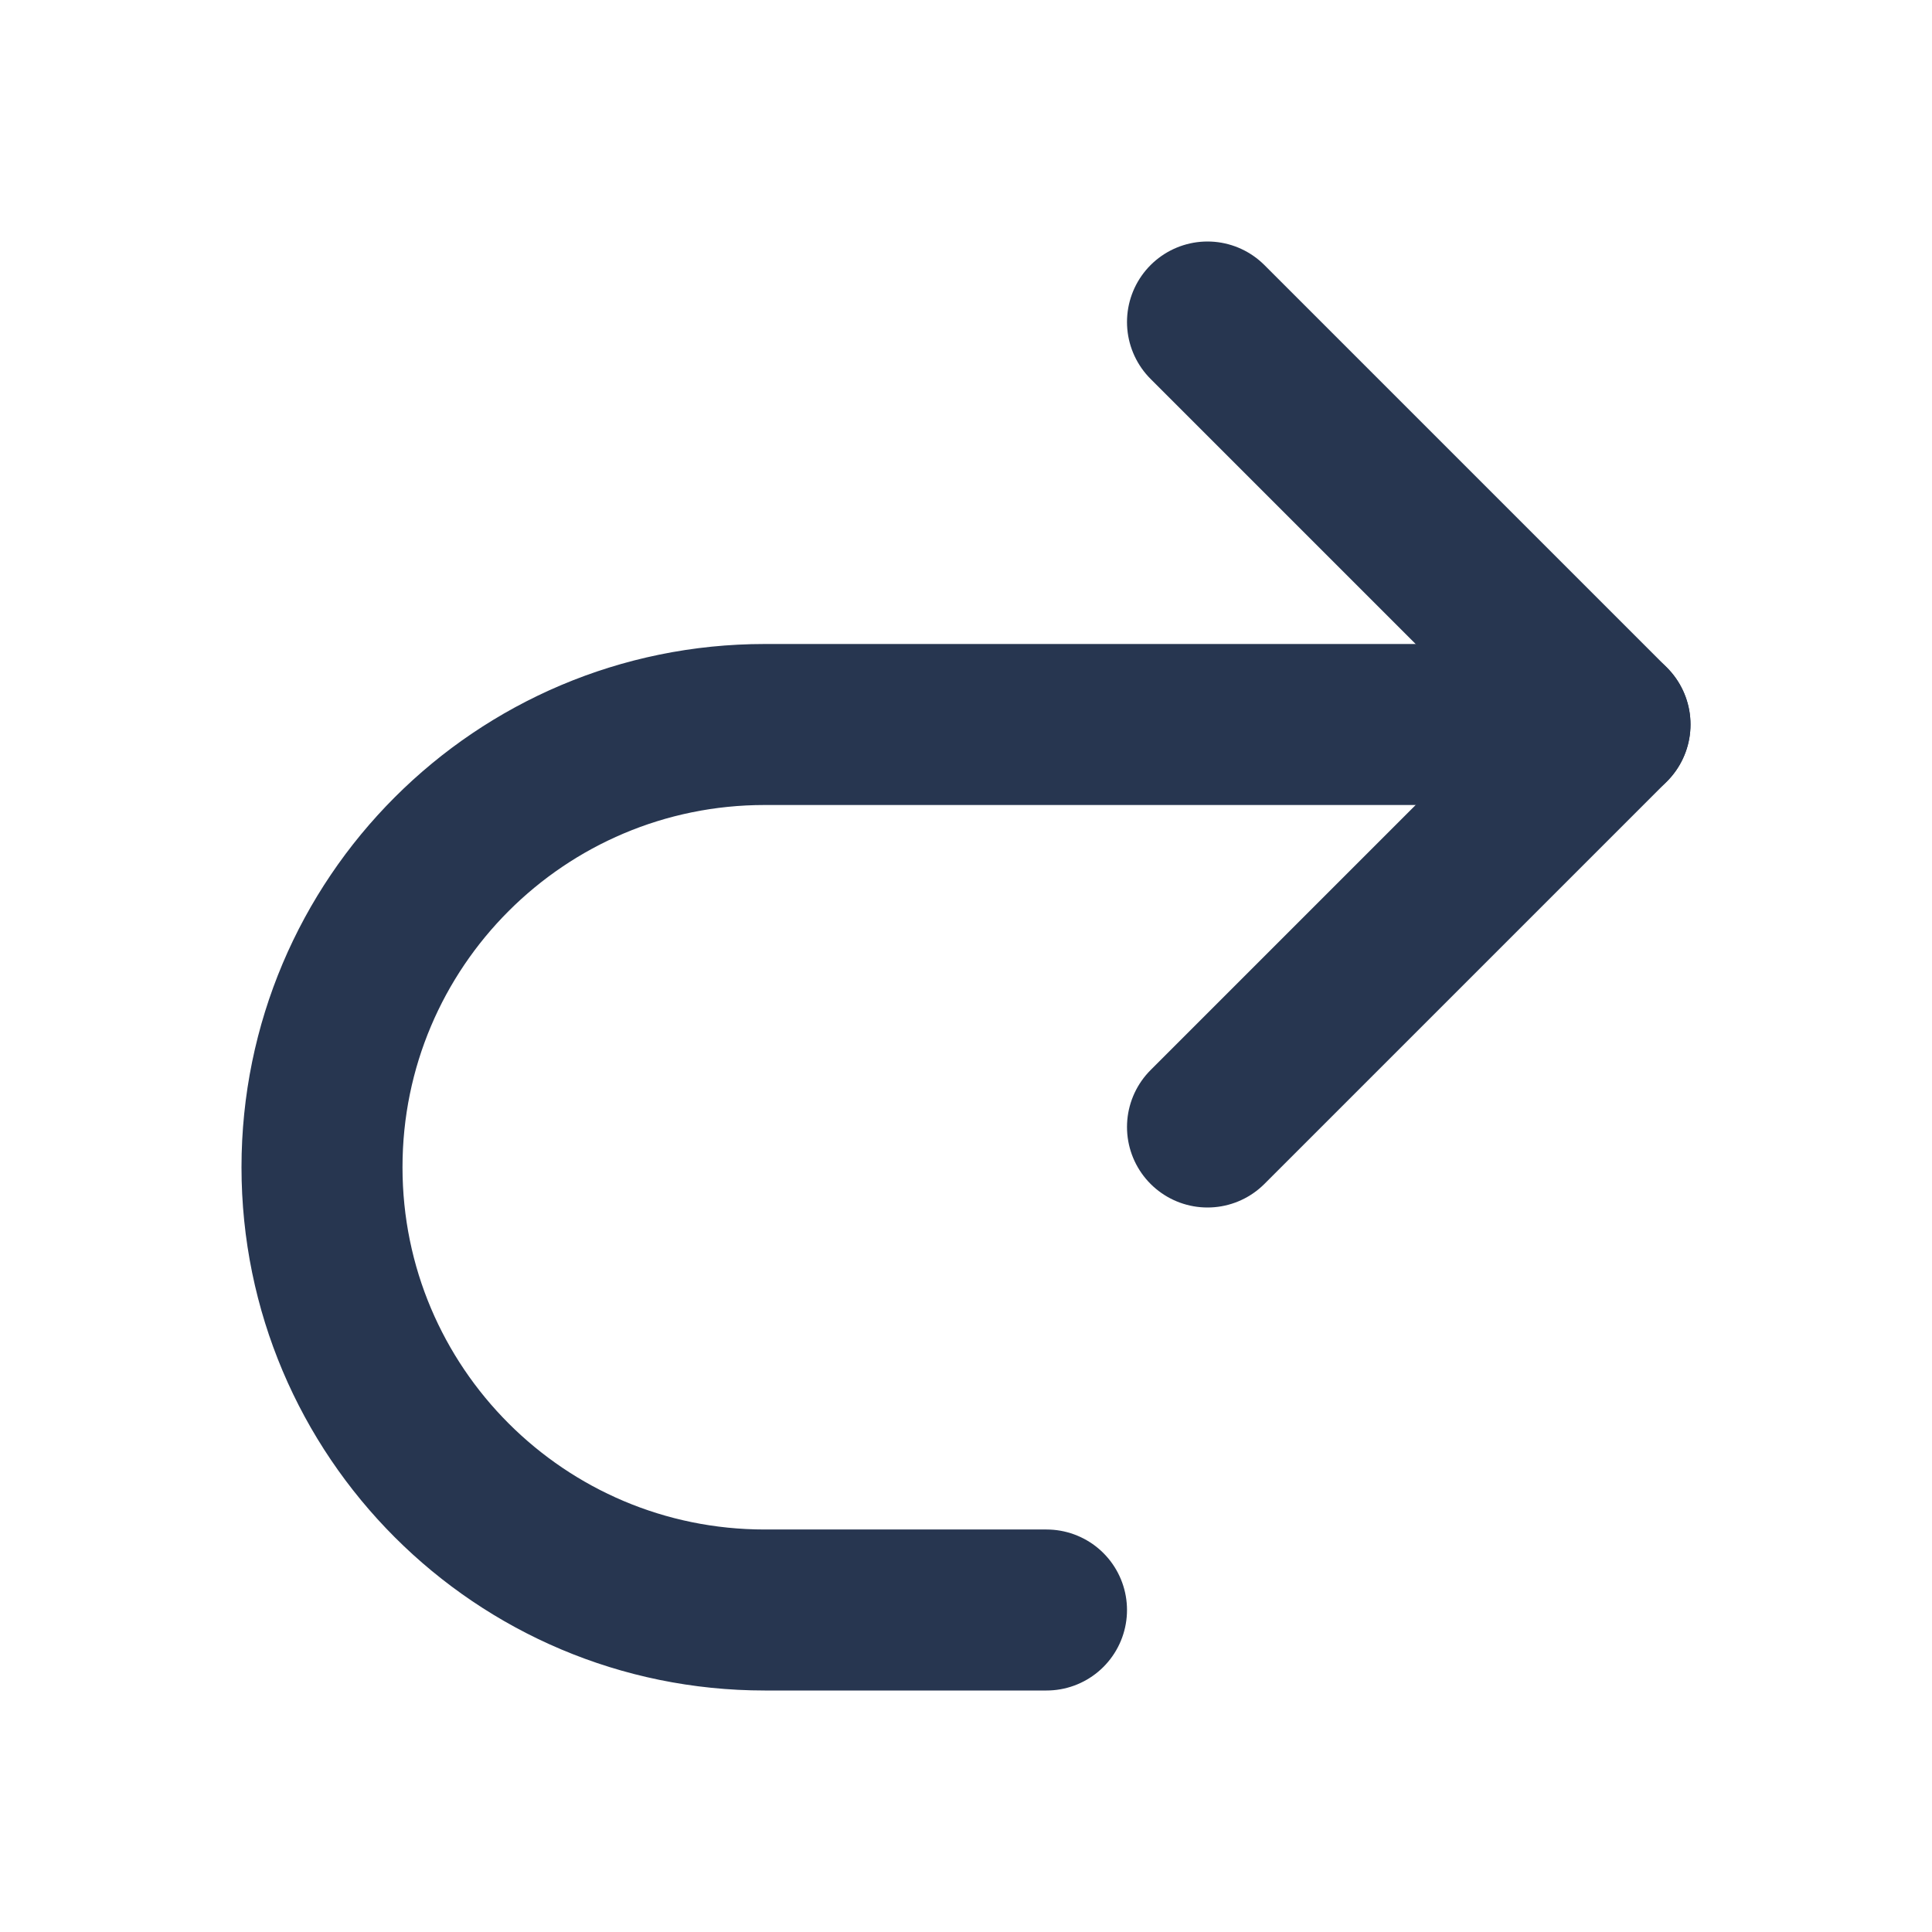
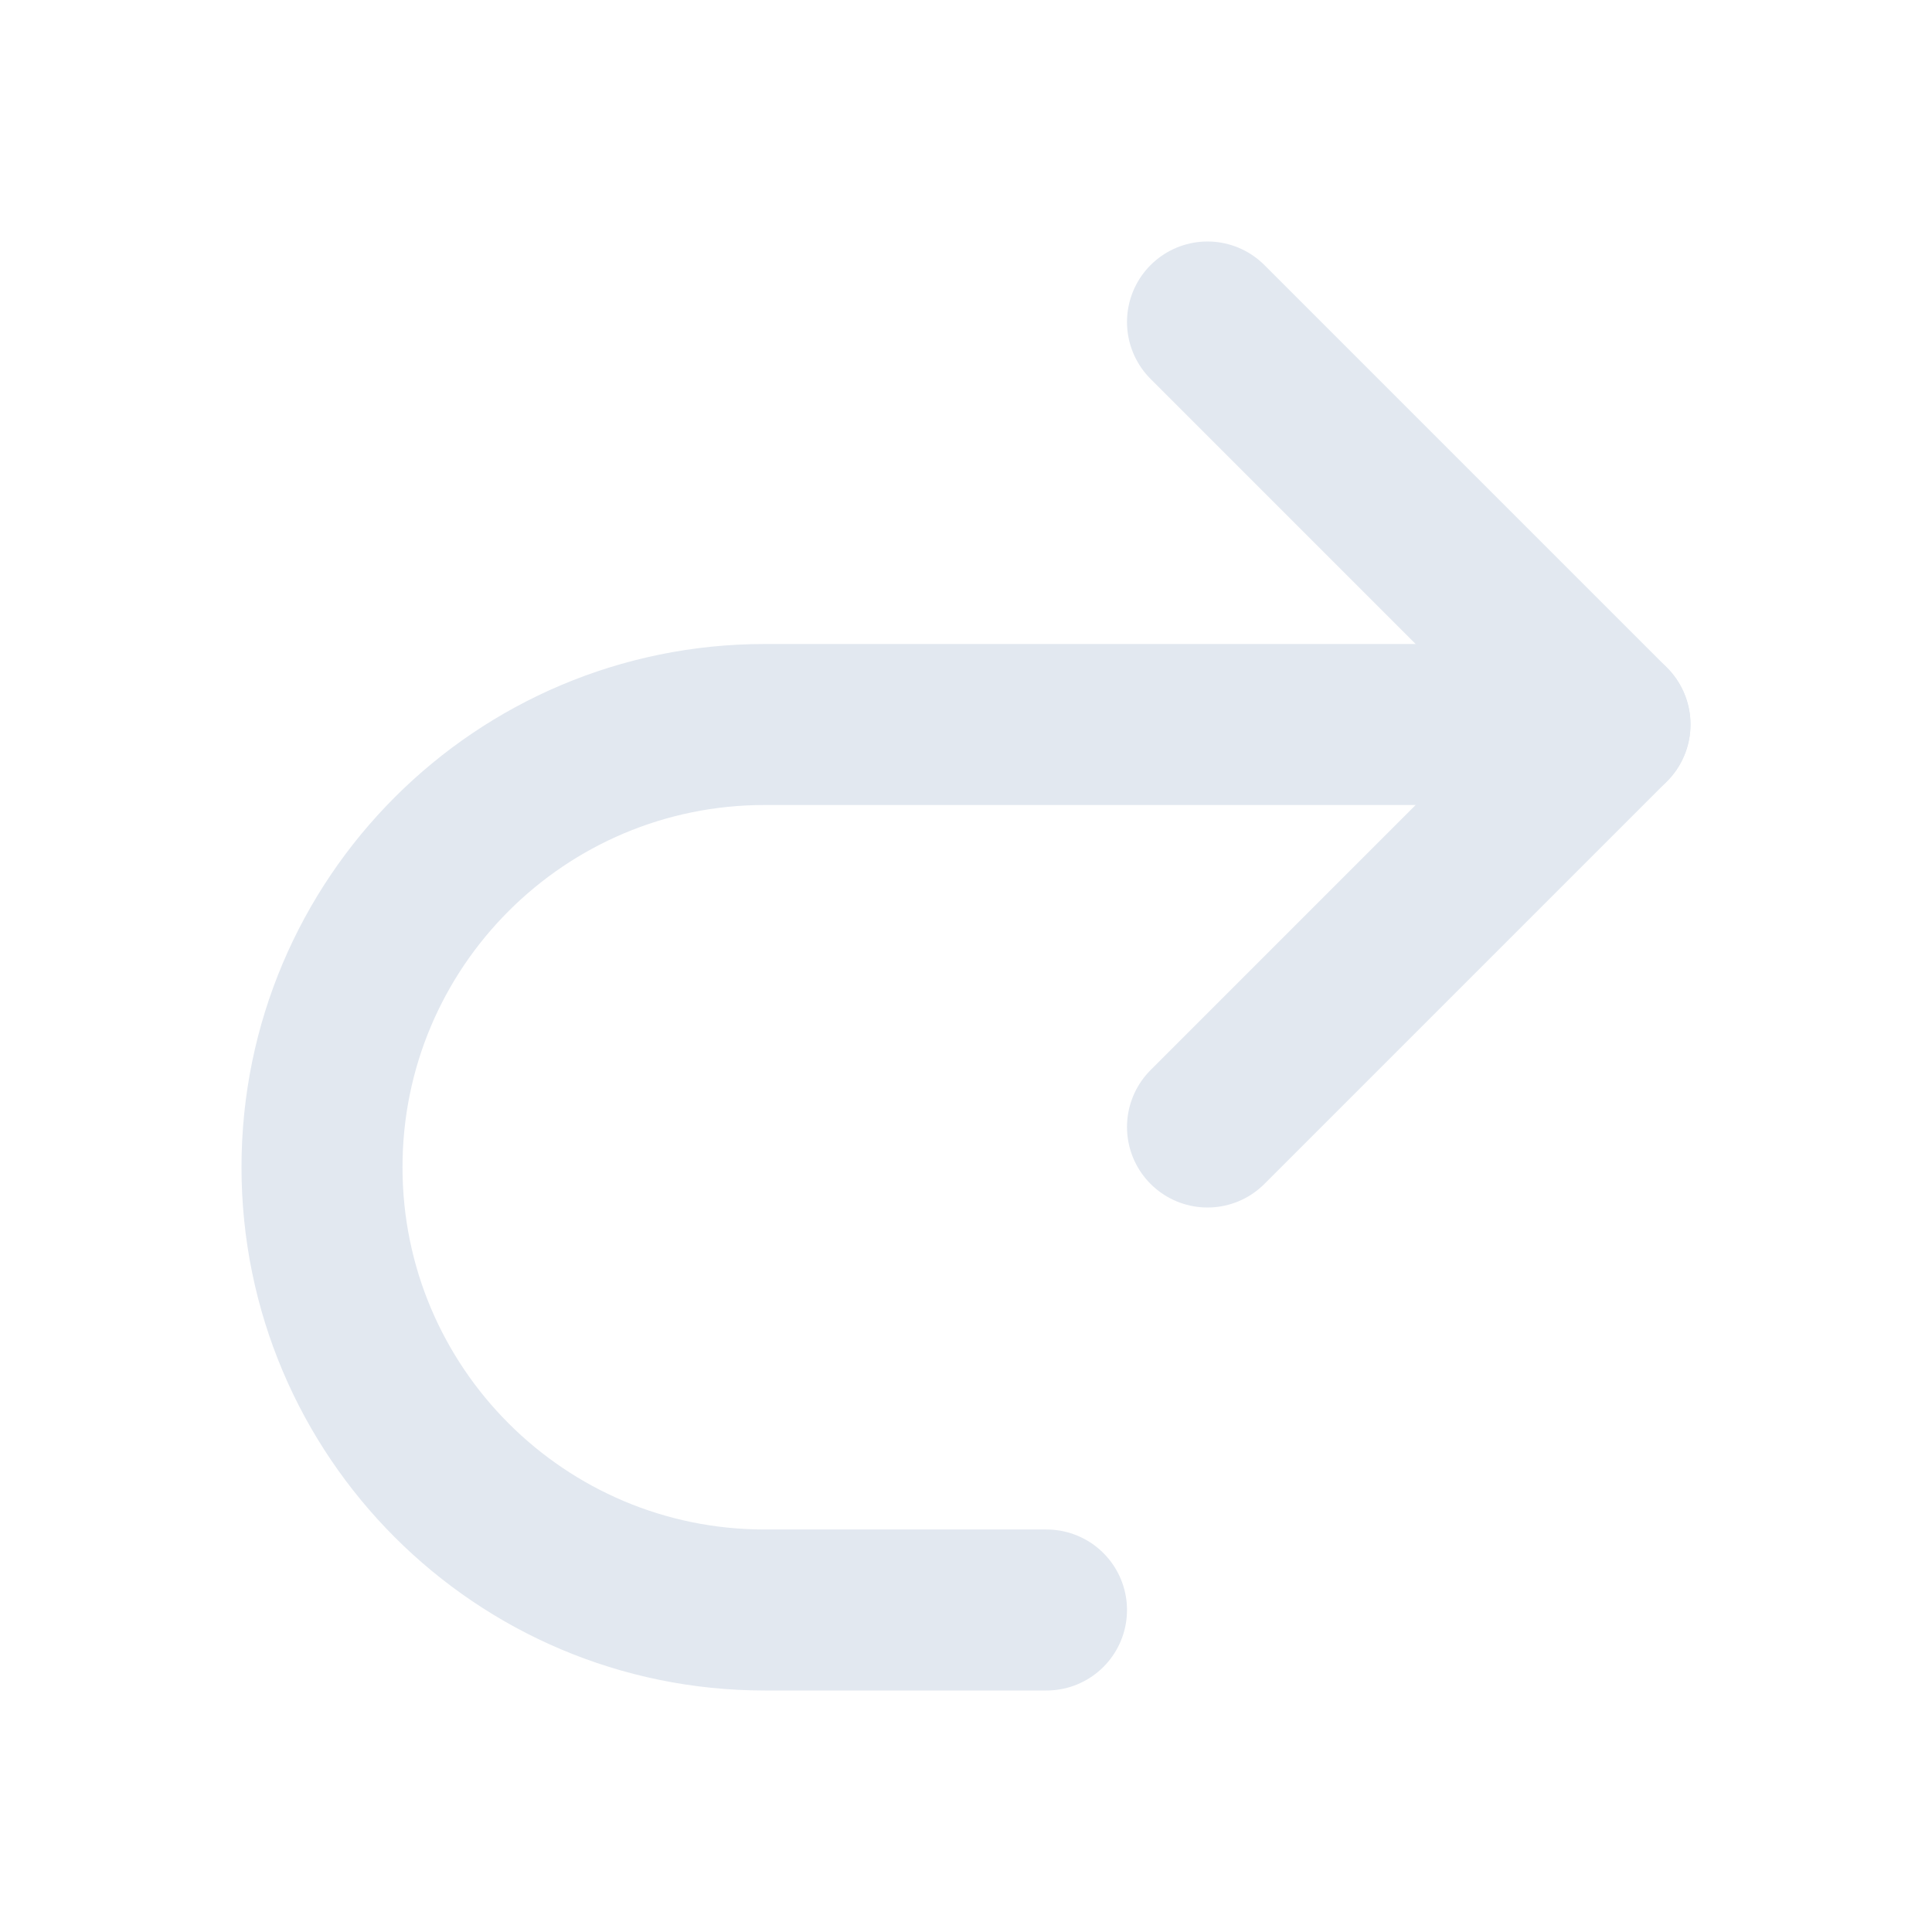
- <svg xmlns="http://www.w3.org/2000/svg" width="24" height="24" viewBox="0 0 24 24" fill="none" stroke="#273650" stroke-width="2" stroke-linecap="round" stroke-linejoin="round">
+ <svg xmlns="http://www.w3.org/2000/svg" width="24" height="24" viewBox="0 0 24 24" fill="none" stroke="#e2e8f0" stroke-width="2" stroke-linecap="round" stroke-linejoin="round">
  <path d="m15 14 5-5-5-5" />
  <path d="M20 9H9.5A5.5 5.5 0 0 0 4 14.5A5.5 5.5 0 0 0 9.5 20H13" />
</svg>
